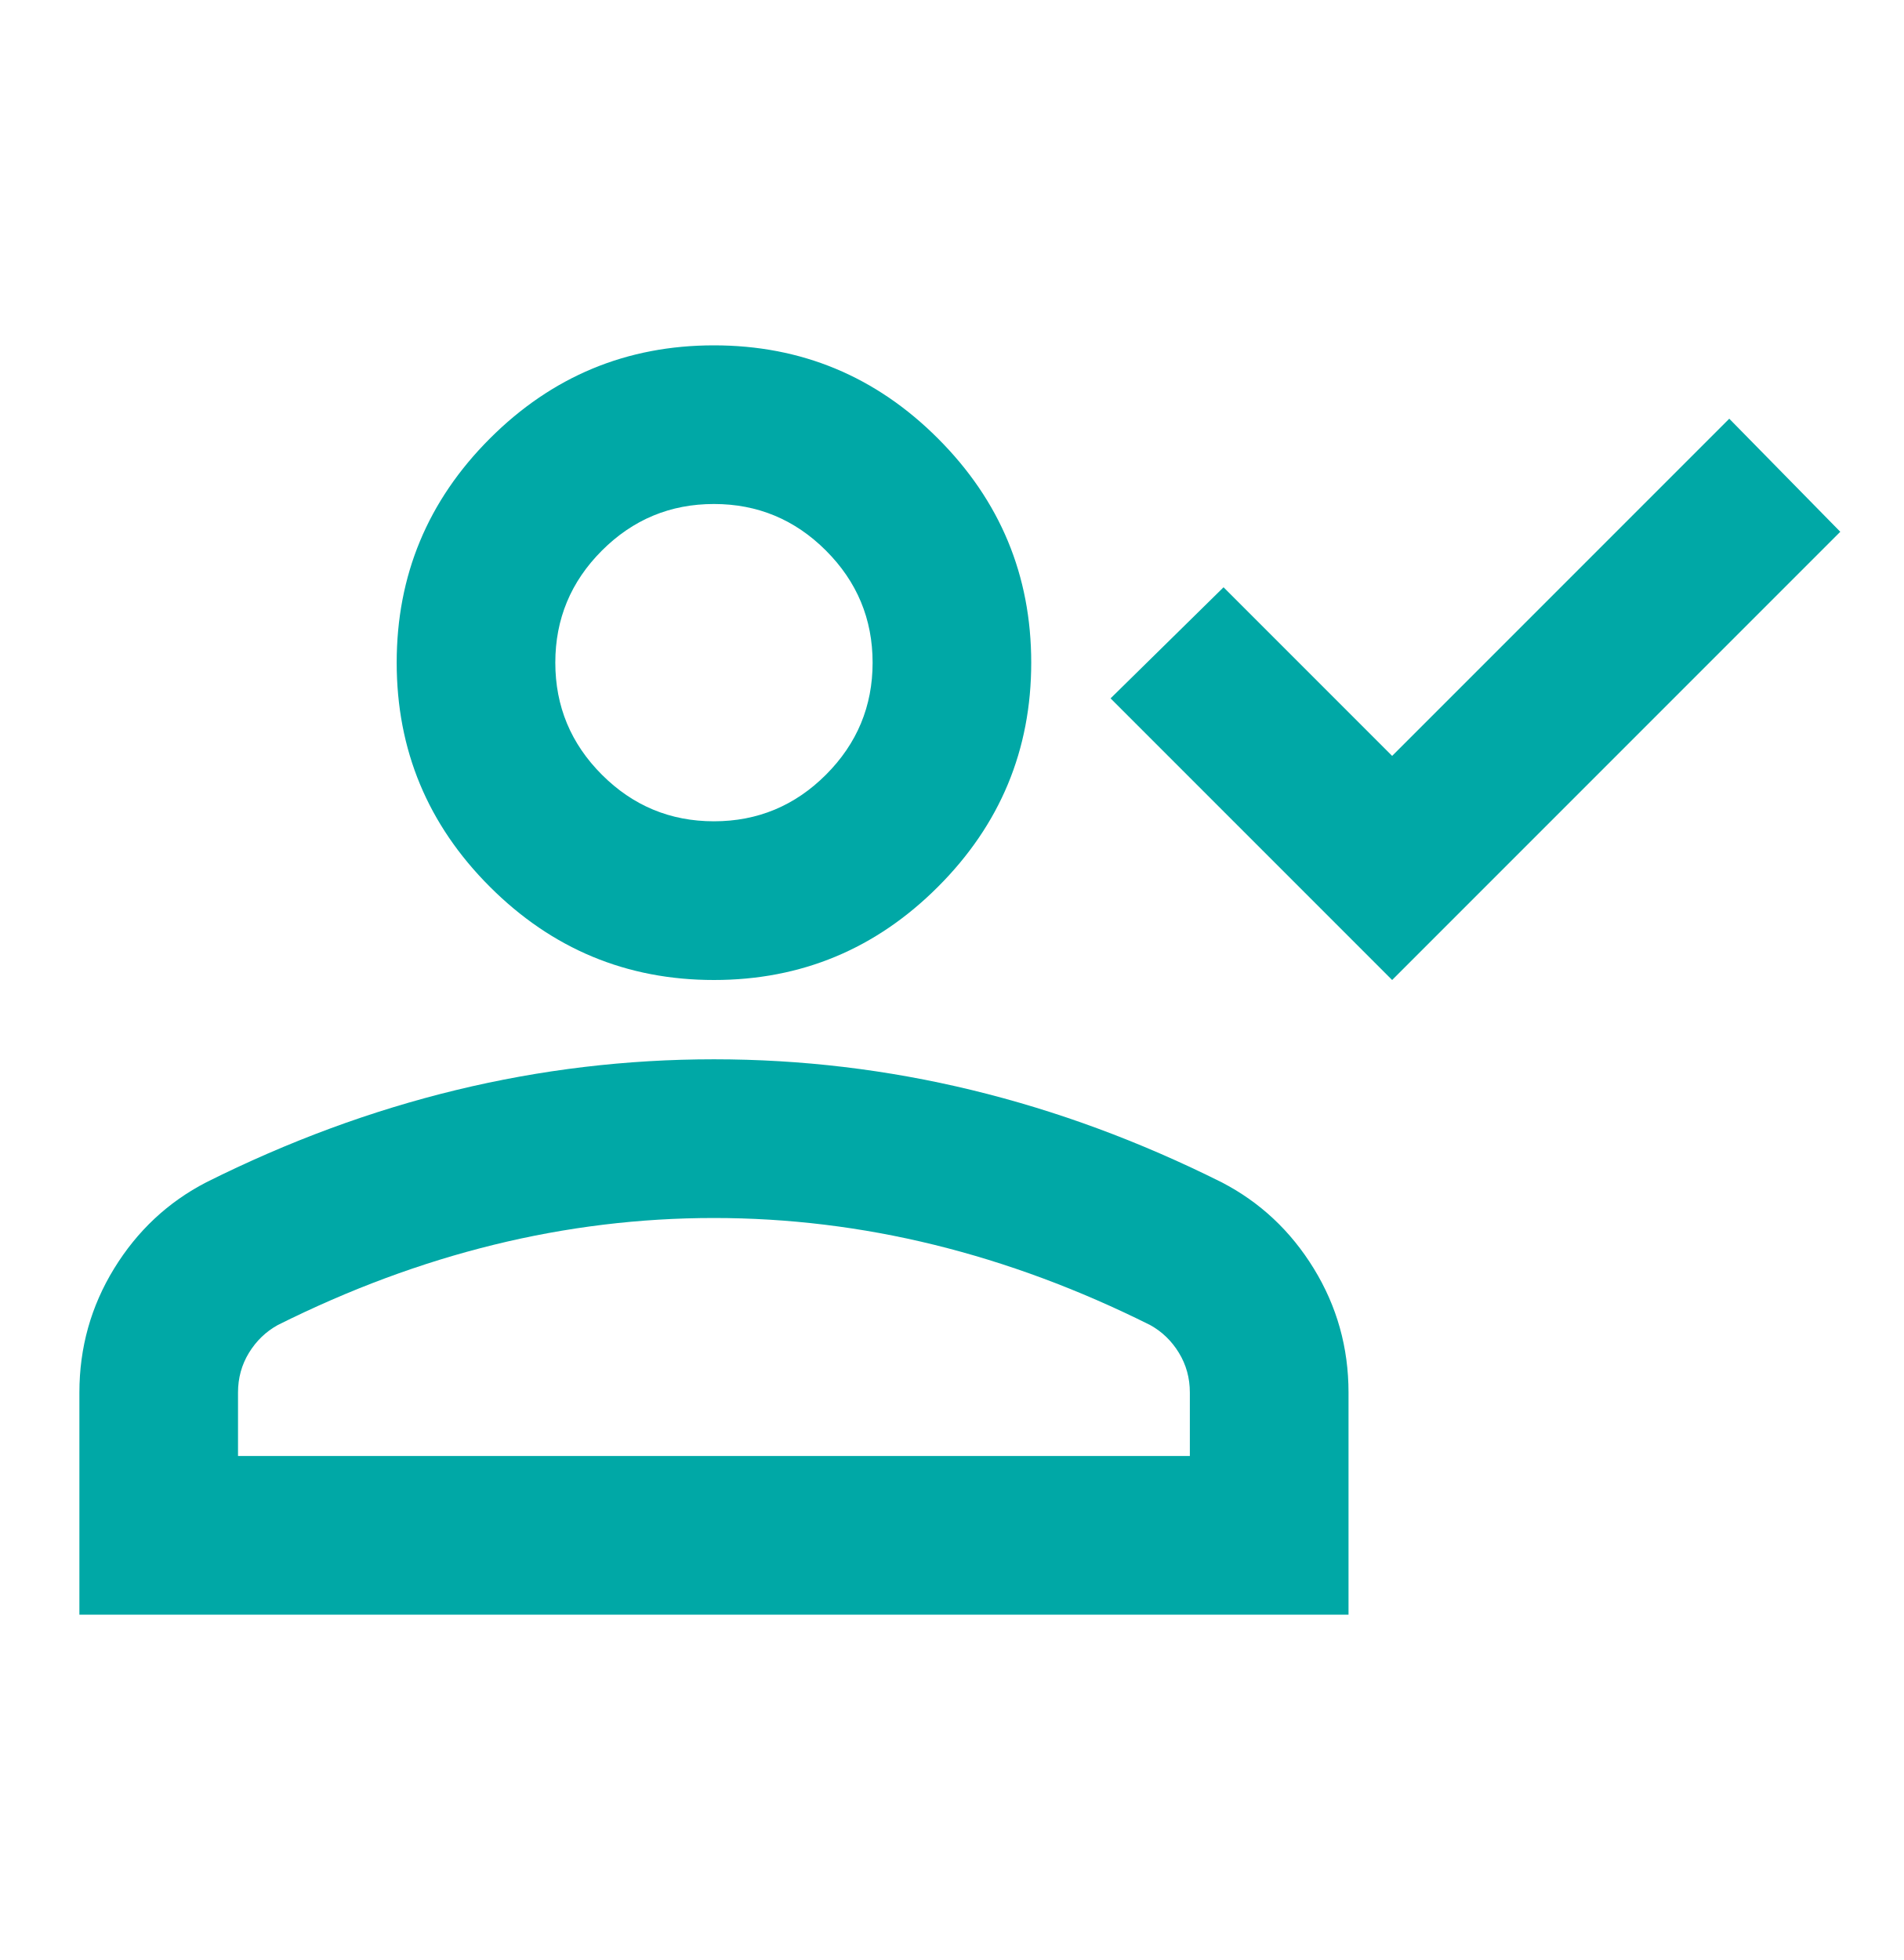
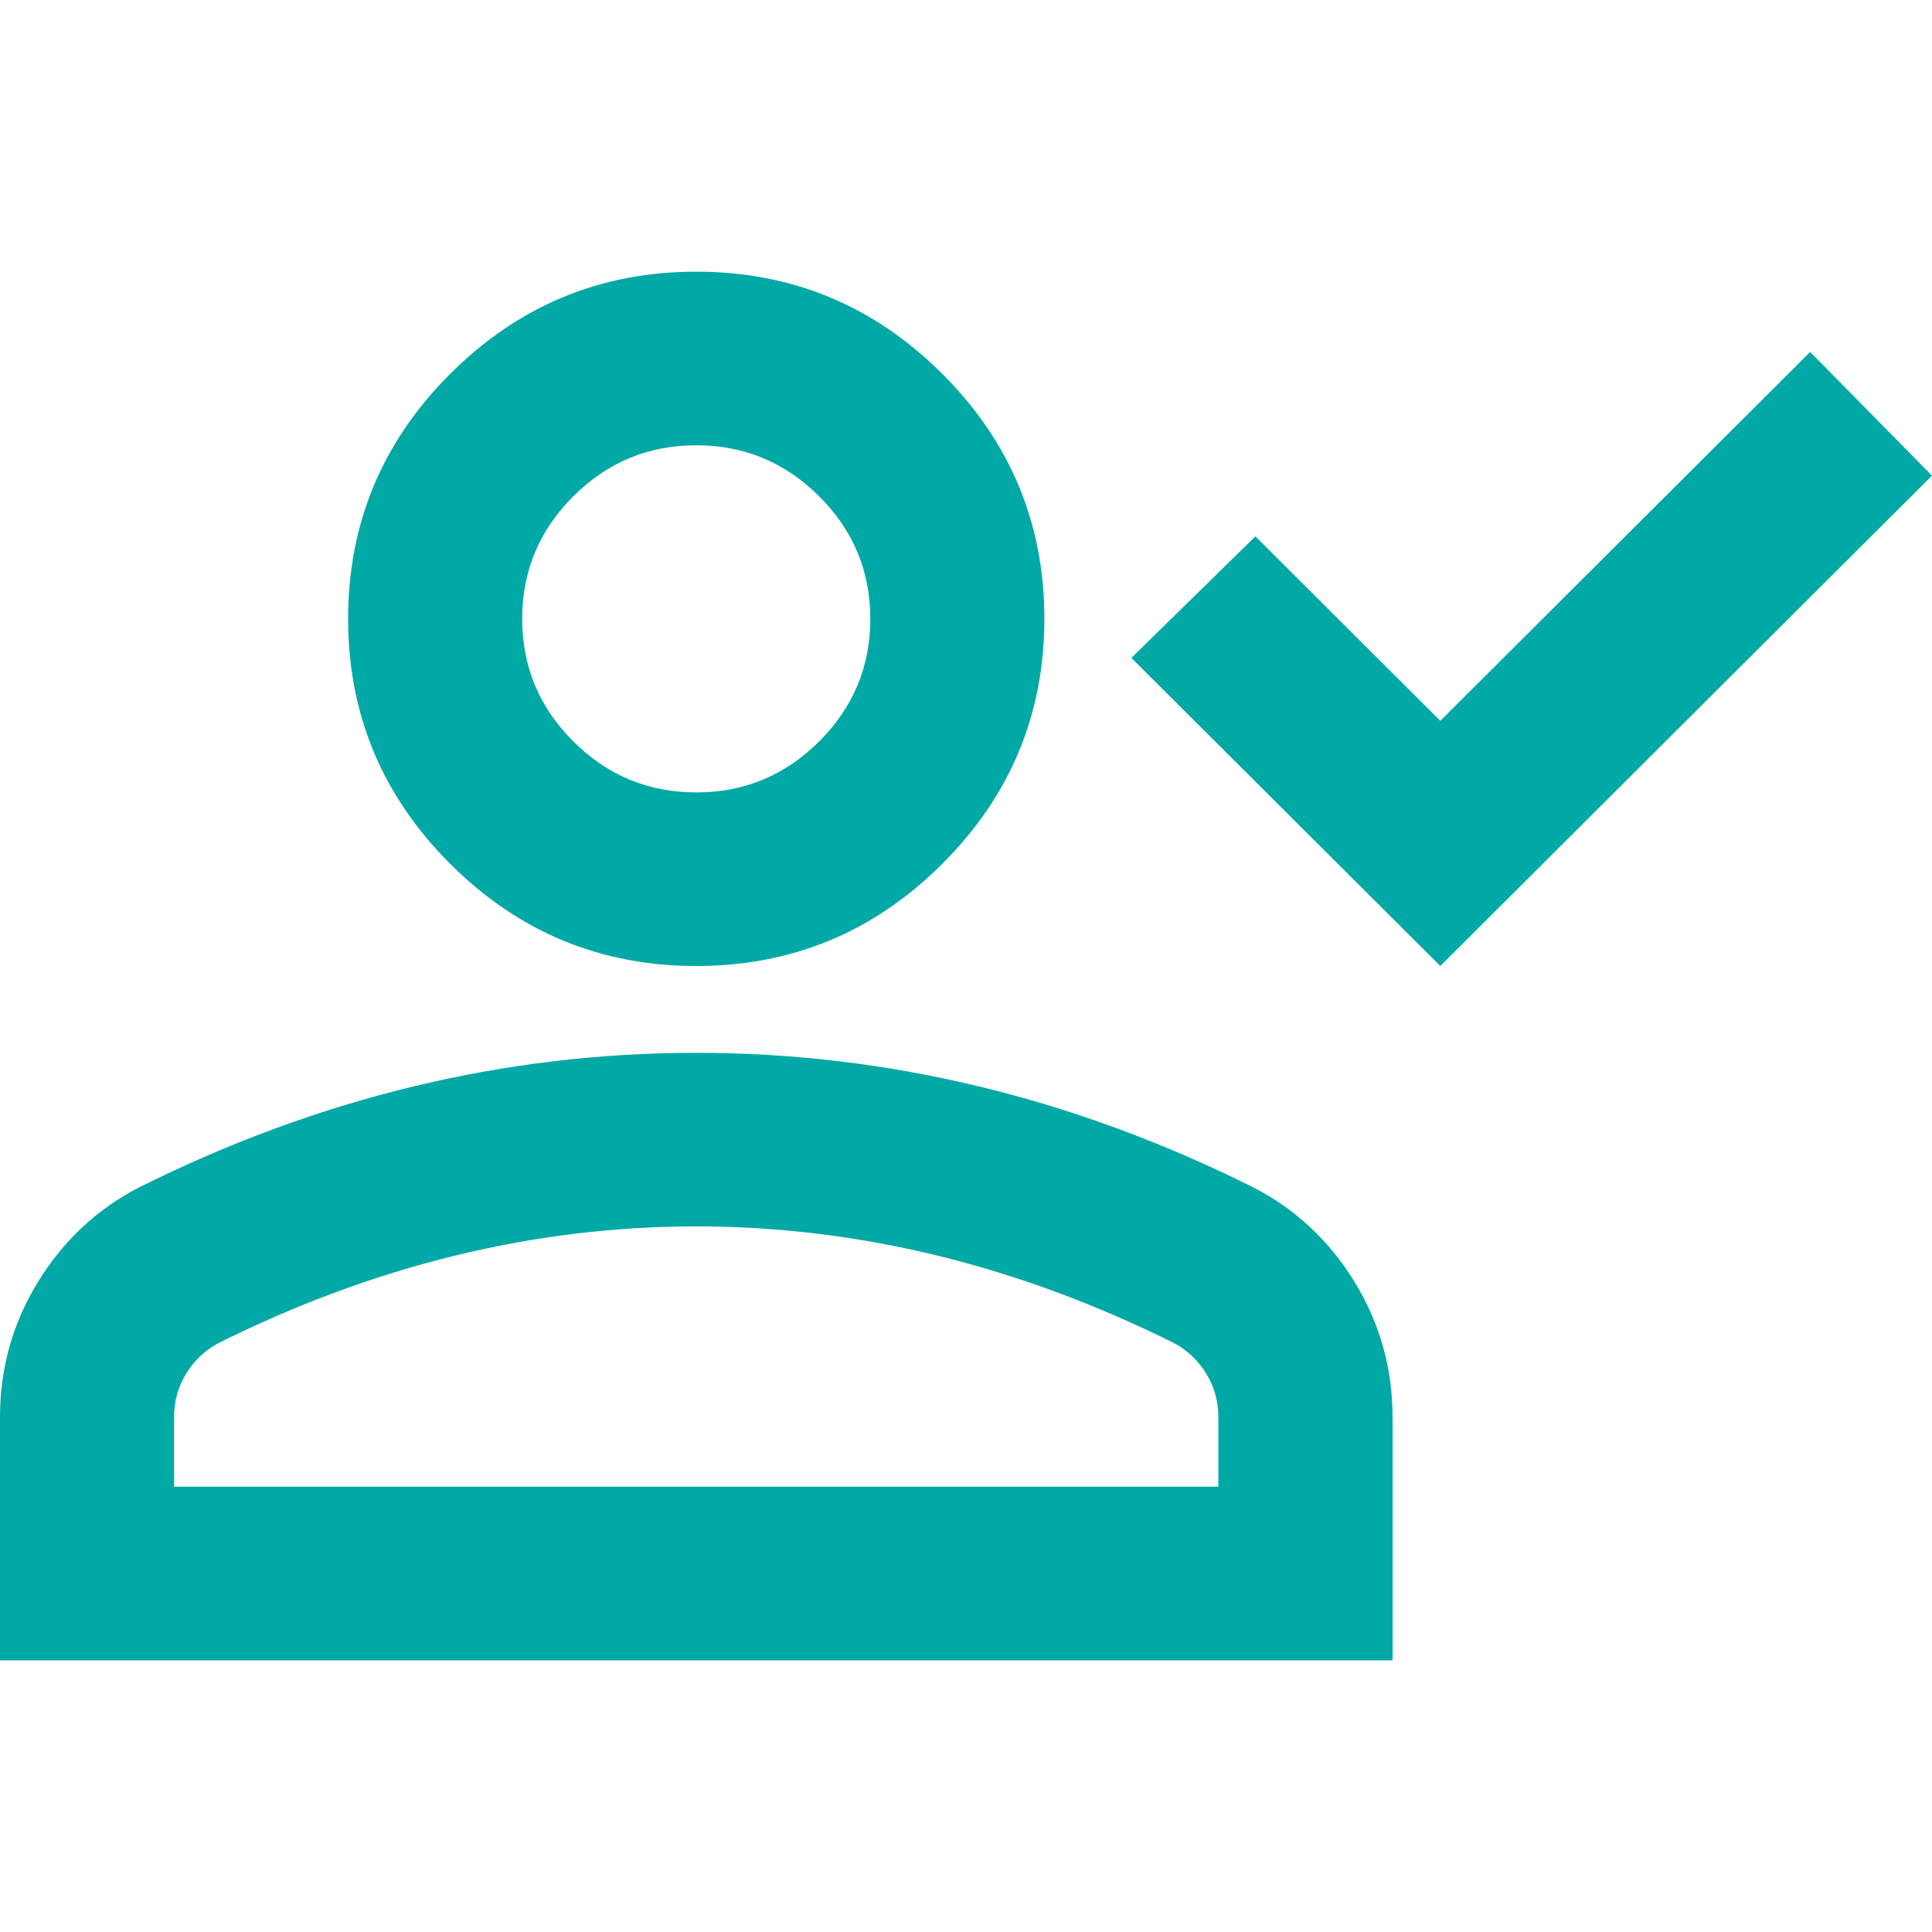
- <svg xmlns="http://www.w3.org/2000/svg" width="34" height="35" viewBox="0 0 34 35" fill="none">
-   <path d="M24.864 17.5L19.835 12.471L21.853 10.487L24.864 13.498L30.885 7.477L32.868 9.496L24.864 17.5ZM12.751 17.5C11.193 17.5 9.859 16.945 8.749 15.835C7.639 14.726 7.085 13.392 7.085 11.833C7.085 10.275 7.639 8.941 8.749 7.831C9.859 6.721 11.193 6.167 12.751 6.167C14.31 6.167 15.644 6.721 16.753 7.831C17.863 8.941 18.418 10.275 18.418 11.833C18.418 13.392 17.863 14.726 16.753 15.835C15.644 16.945 14.31 17.5 12.751 17.5ZM1.418 28.833V24.866C1.418 24.064 1.625 23.326 2.038 22.653C2.451 21.98 3 21.466 3.685 21.112C5.149 20.38 6.636 19.831 8.147 19.465C9.658 19.099 11.193 18.916 12.751 18.916C14.31 18.916 15.844 19.099 17.355 19.465C18.867 19.831 20.354 20.38 21.818 21.112C22.503 21.466 23.052 21.98 23.465 22.653C23.878 23.326 24.085 24.064 24.085 24.866V28.833H1.418ZM4.251 26H21.251V24.866C21.251 24.607 21.186 24.371 21.056 24.158C20.927 23.946 20.756 23.78 20.543 23.662C19.268 23.025 17.981 22.547 16.683 22.228C15.384 21.909 14.073 21.75 12.751 21.75C11.429 21.75 10.119 21.909 8.82 22.228C7.521 22.547 6.235 23.025 4.96 23.662C4.747 23.78 4.576 23.946 4.446 24.158C4.316 24.371 4.251 24.607 4.251 24.866V26ZM12.751 14.666C13.53 14.666 14.197 14.389 14.752 13.834C15.307 13.279 15.585 12.612 15.585 11.833C15.585 11.054 15.307 10.387 14.752 9.832C14.197 9.277 13.53 9 12.751 9C11.972 9 11.305 9.277 10.75 9.832C10.195 10.387 9.918 11.054 9.918 11.833C9.918 12.612 10.195 13.279 10.75 13.834C11.305 14.389 11.972 14.666 12.751 14.666Z" fill="#00A8A6" />
+ <svg xmlns="http://www.w3.org/2000/svg" width="32" height="32" viewBox="0 0 32 32" version="1.1">
+   <path d="M 23.856,16 18.739,10.897 20.793,8.884 23.856,11.939 29.982,5.83 32,7.878 Z m -12.324,0 c -1.586,0 -2.943,-0.563 -4.072,-1.689 -1.129,-1.126 -1.694,-2.48 -1.694,-4.061 0,-1.581 0.565,-2.935 1.694,-4.061 C 8.589,5.063 9.946,4.5 11.532,4.5 c 1.586,0 2.943,0.563 4.072,1.689 1.129,1.126 1.694,2.48 1.694,4.061 0,1.581 -0.565,2.935 -1.694,4.061 -1.129,1.126 -2.487,1.689 -4.072,1.689 z M 0,27.5 V 23.475 C 0,22.66 0.21,21.912 0.631,21.229 1.051,20.546 1.61,20.025 2.306,19.666 c 1.489,-0.743 3.003,-1.3 4.541,-1.671 1.538,-0.371 3.099,-0.557 4.685,-0.557 1.586,0 3.147,0.186 4.685,0.557 1.538,0.371 3.051,0.928 4.541,1.671 0.697,0.359 1.255,0.88 1.676,1.563 0.42,0.683 0.631,1.431 0.631,2.246 V 27.5 Z M 2.883,24.625 H 20.18 v -1.15 c 0,-0.264 -0.066,-0.503 -0.198,-0.719 -0.132,-0.216 -0.306,-0.383 -0.522,-0.503 -1.297,-0.647 -2.607,-1.132 -3.928,-1.455 -1.321,-0.323 -2.655,-0.485 -4,-0.485 -1.345,0 -2.679,0.162 -4,0.485 C 6.21,21.121 4.901,21.606 3.604,22.253 3.387,22.373 3.213,22.541 3.081,22.756 2.949,22.972 2.883,23.211 2.883,23.475 Z M 11.532,13.125 c 0.793,0 1.471,-0.281 2.036,-0.845 0.565,-0.563 0.847,-1.24 0.847,-2.03 0,-0.791 -0.282,-1.467 -0.847,-2.03 -0.565,-0.563 -1.243,-0.845 -2.036,-0.845 -0.793,0 -1.471,0.282 -2.036,0.845 -0.565,0.563 -0.847,1.24 -0.847,2.03 0,0.791 0.282,1.467 0.847,2.03 0.565,0.563 1.243,0.845 2.036,0.845 z" fill="#00a8a6" />
</svg>
